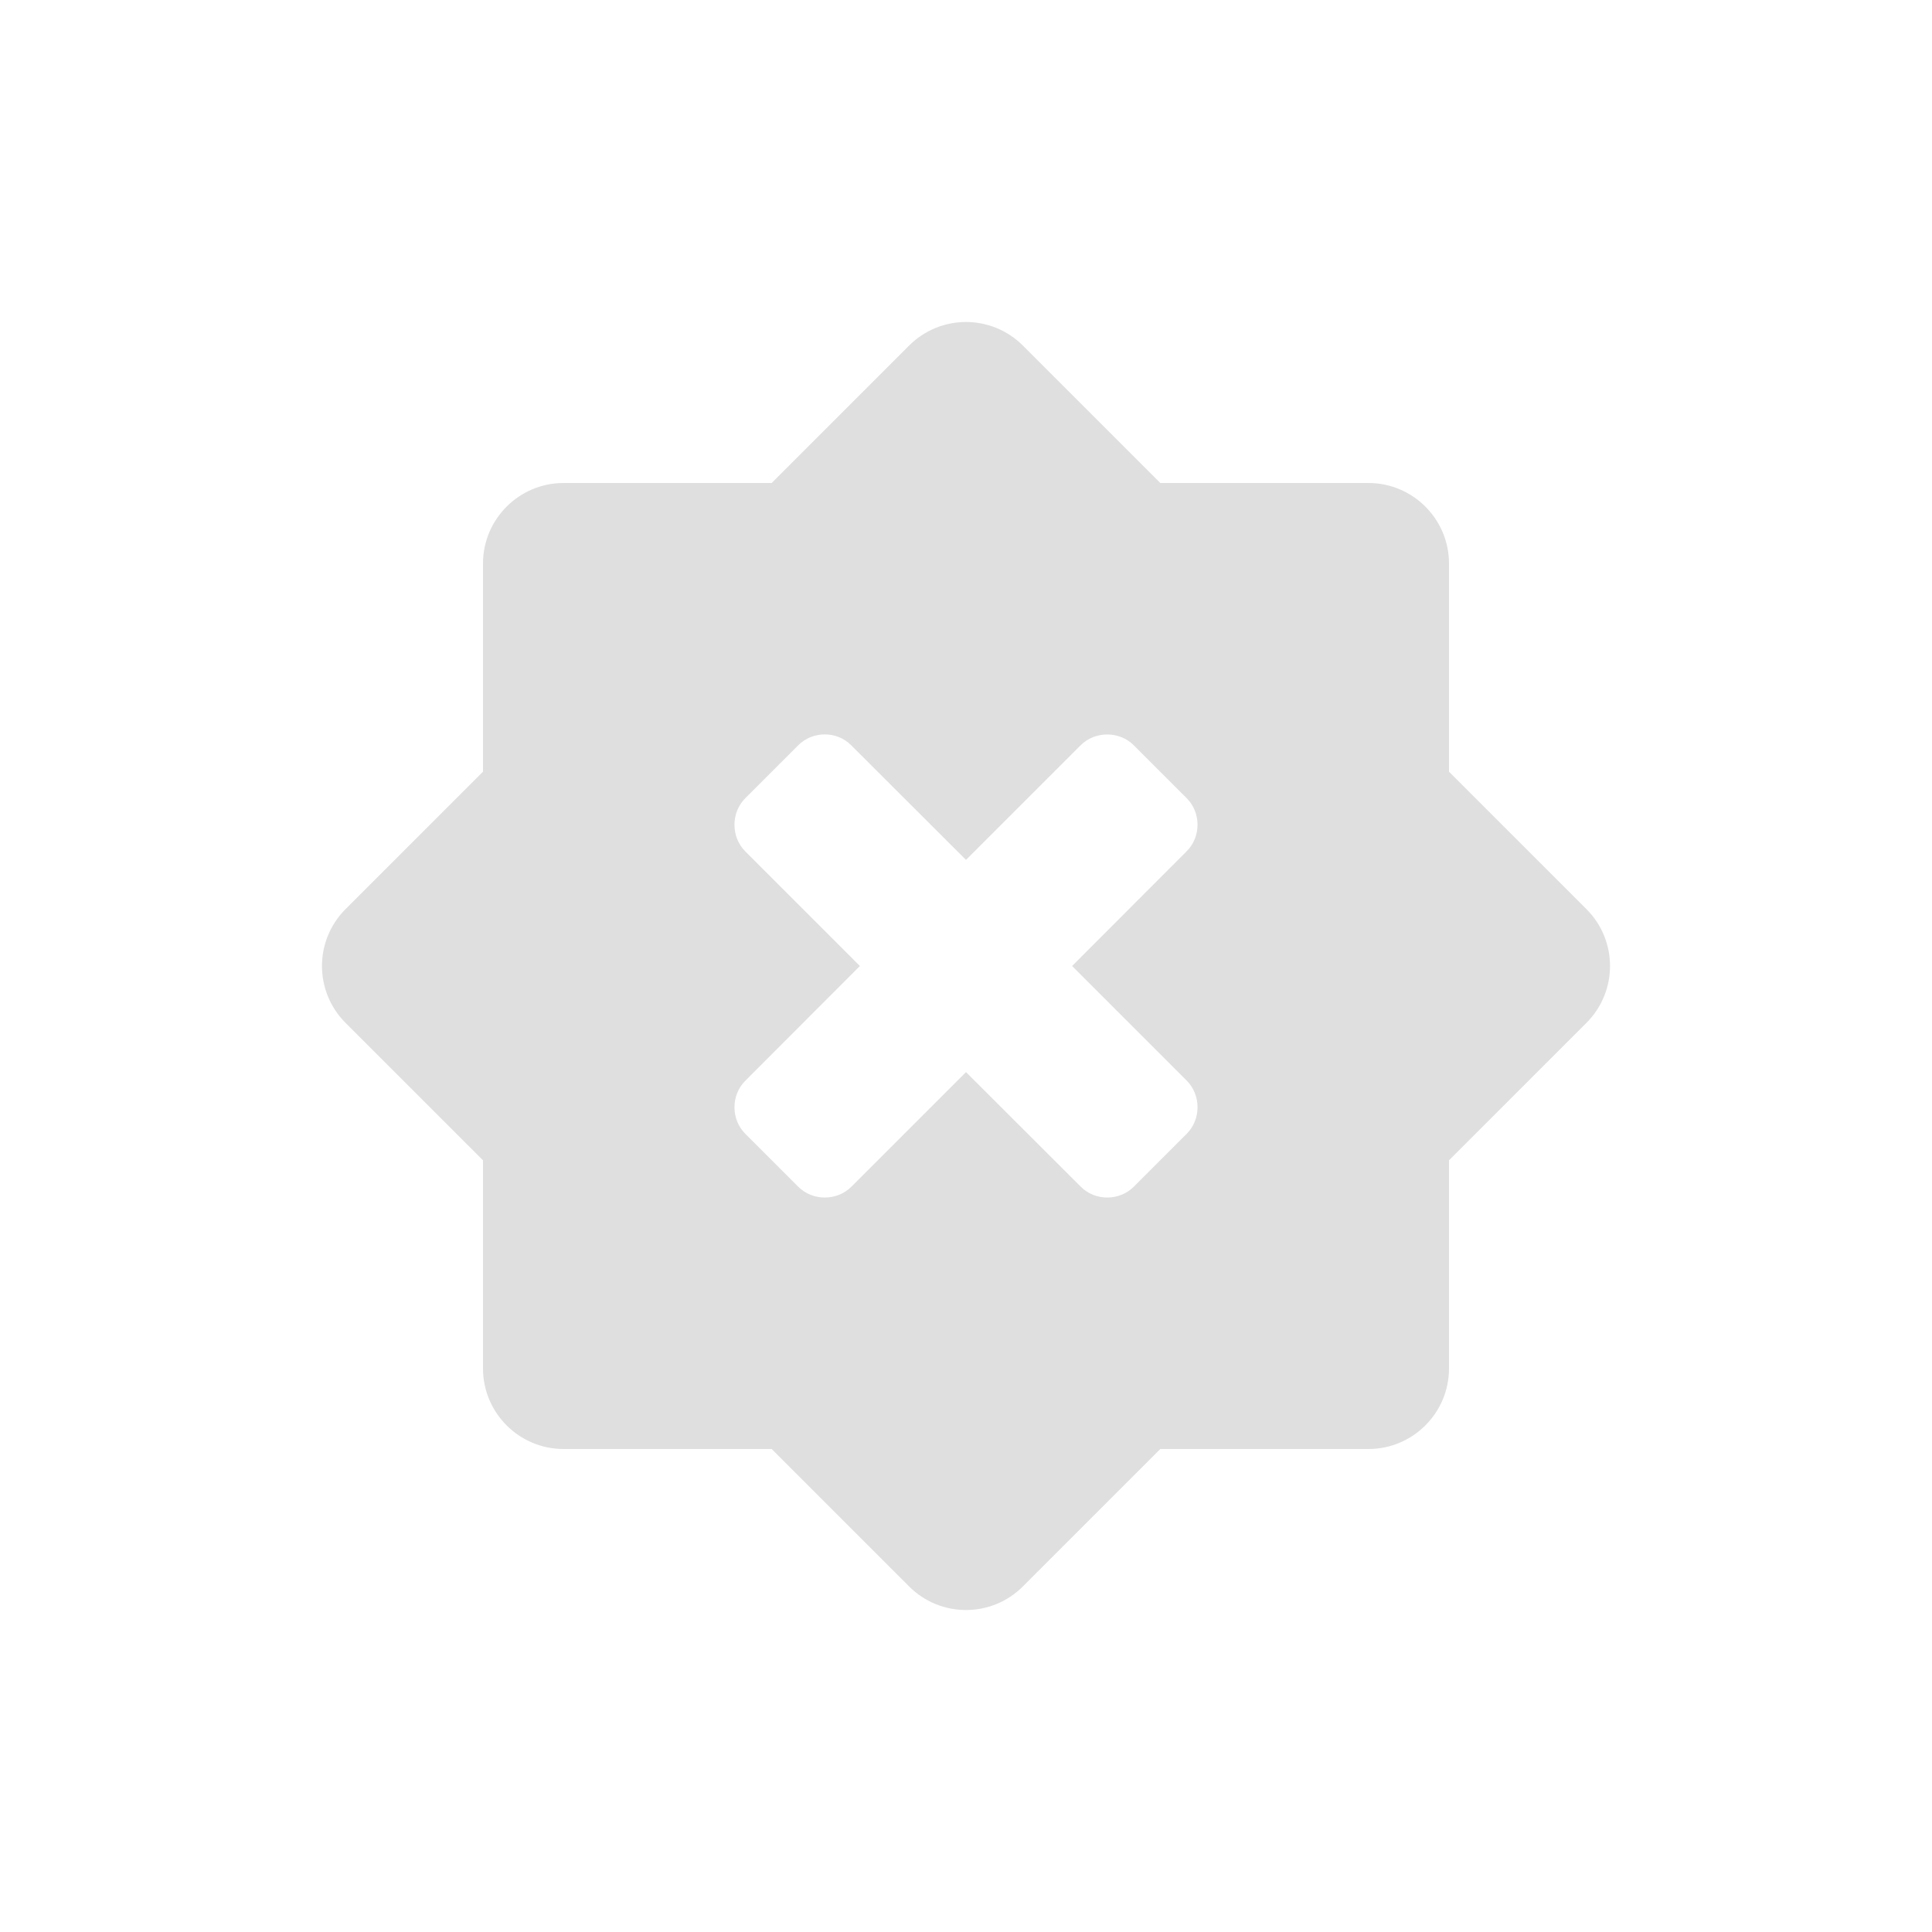
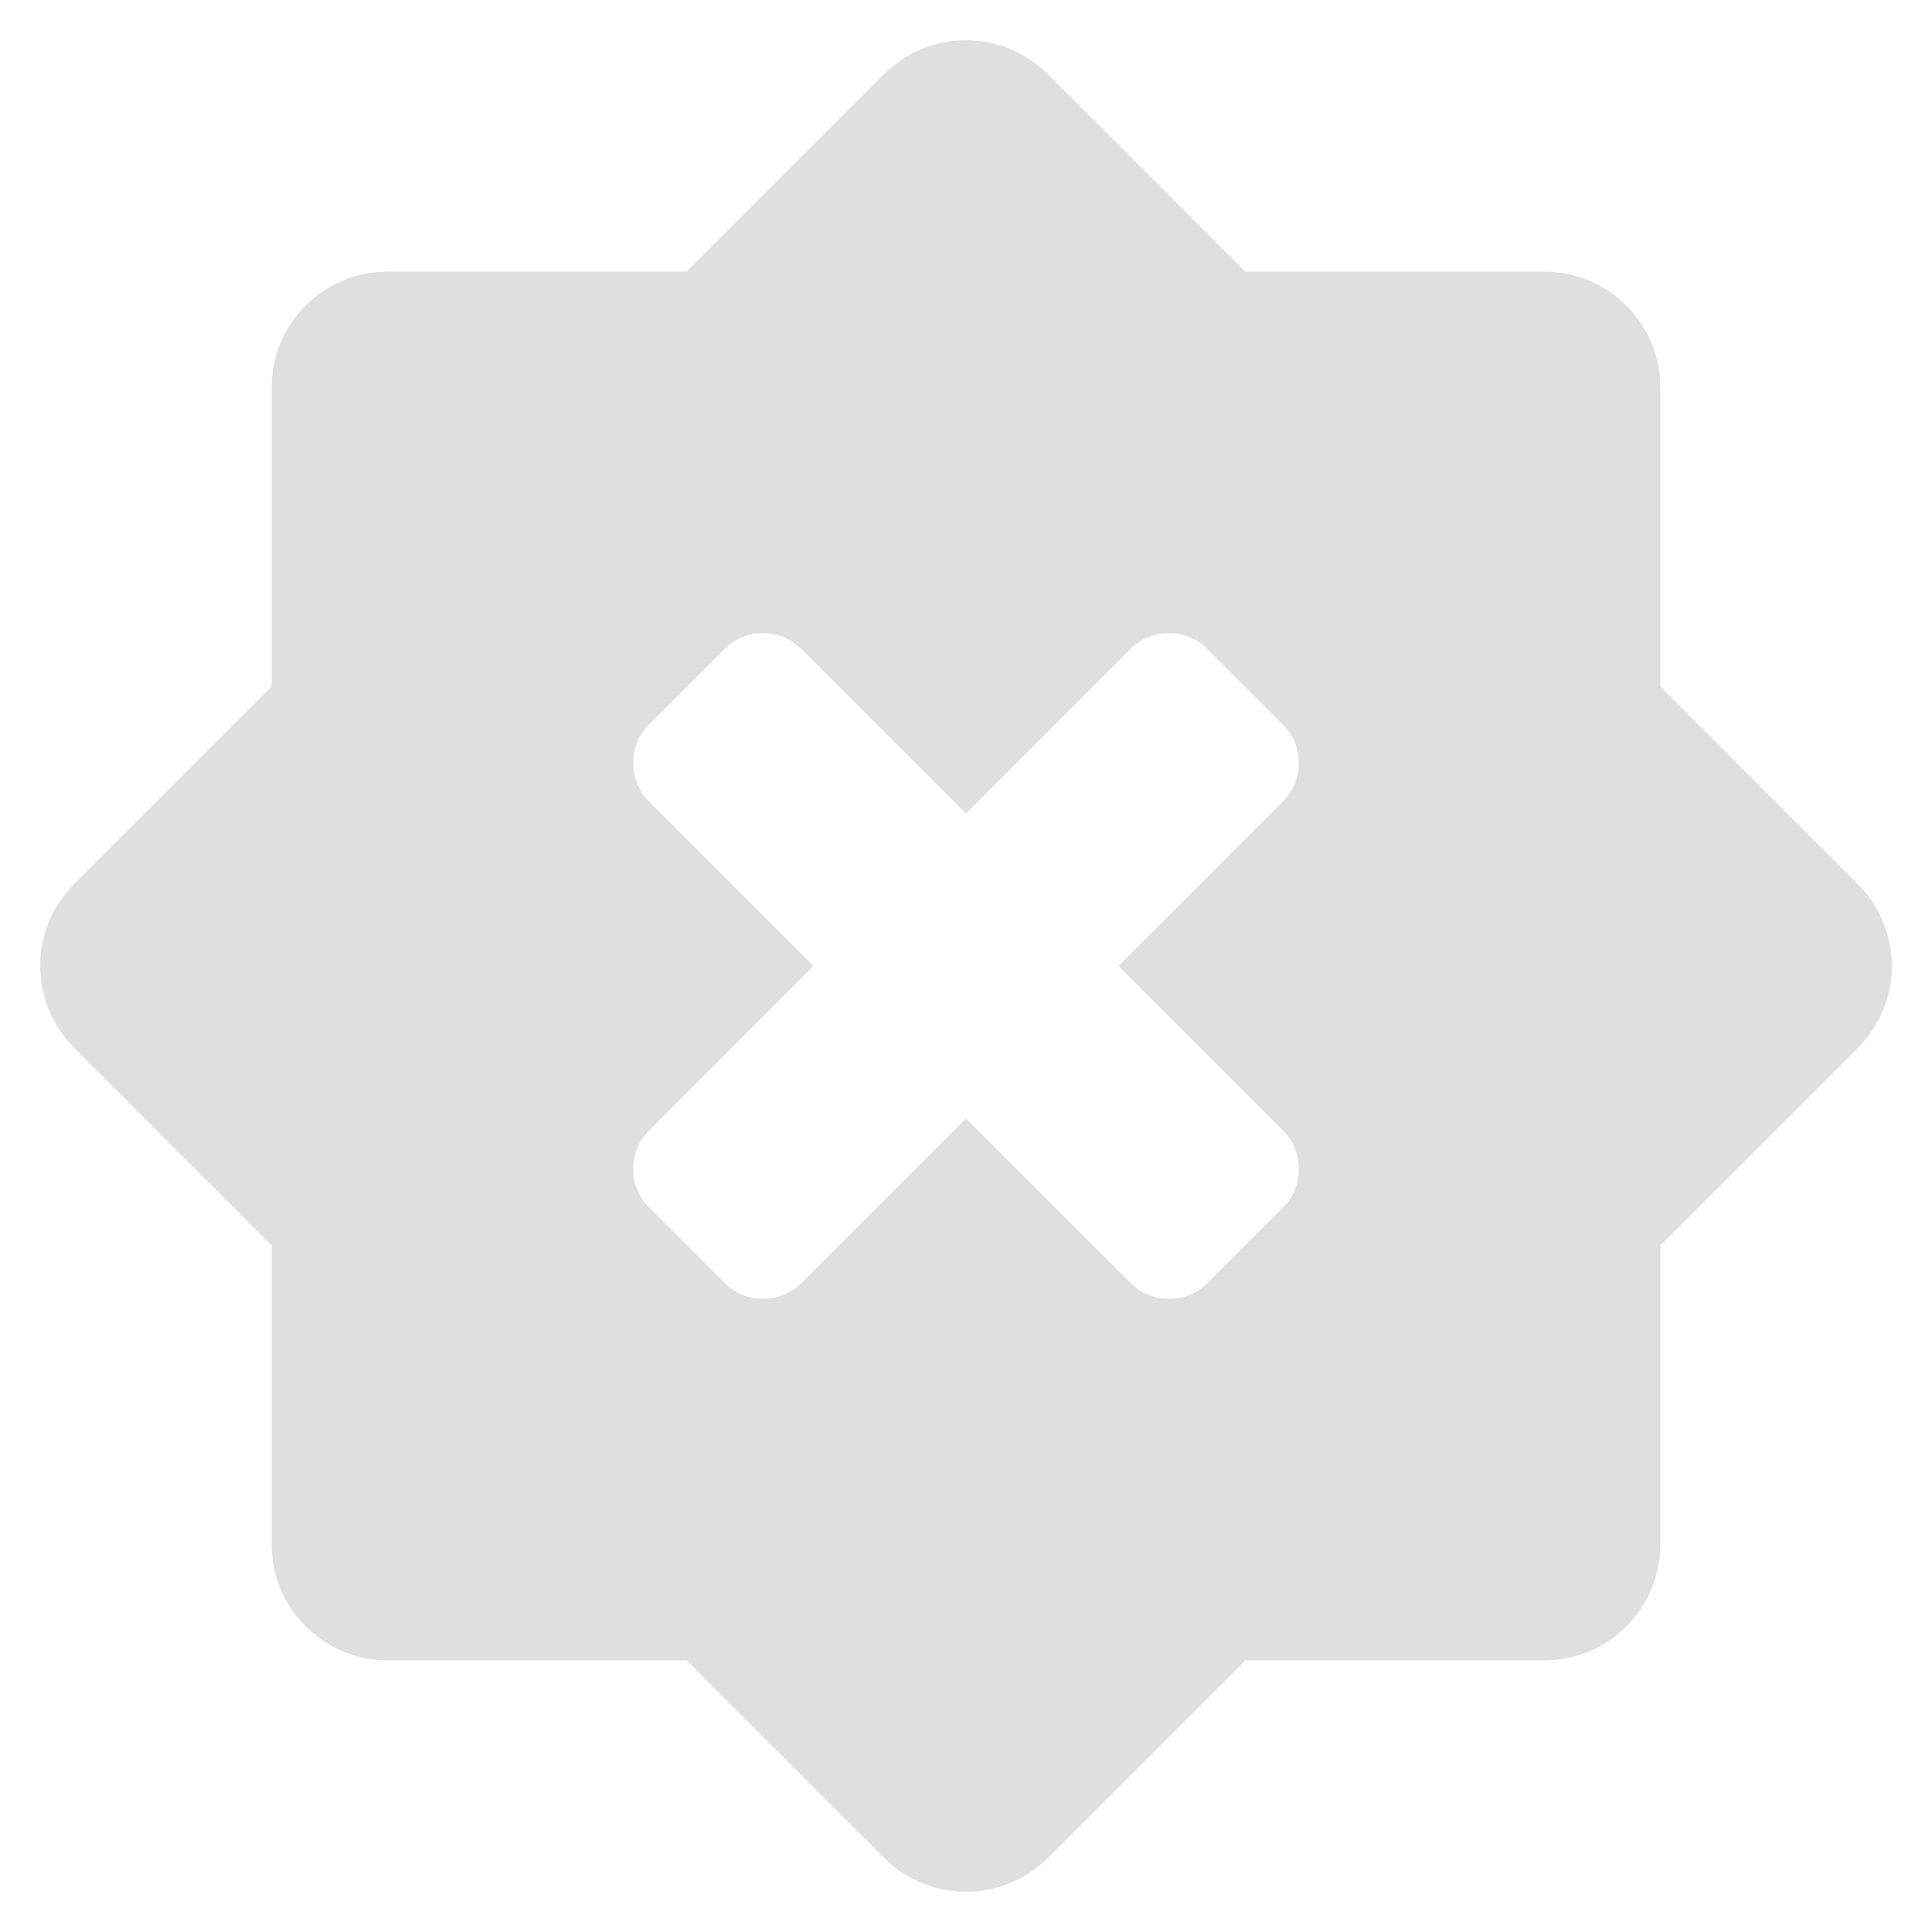
<svg xmlns="http://www.w3.org/2000/svg" width="24" height="24" version="1.1" id="svg9">
  <defs id="defs3">
    <style id="current-color-scheme" type="text/css">
   .ColorScheme-Text { color:#dfdfdf; } .ColorScheme-Highlight { color:#4285f4; } .ColorScheme-NeutralText { color:#ff9800; } .ColorScheme-PositiveText { color:#4caf50; } .ColorScheme-NegativeText { color:#f44336; }
  </style>
  </defs>
-   <g id="g240" transform="translate(4,4)" style="fill:#dfdfdf;fill-opacity:1">
+   <g id="g240" transform="matrix(1.4375,0,0,1.4375,0.5000001,0.5)" style="fill:#dfdfdf;fill-opacity:1">
    <path id="path2" style="fill:#dfdfdf;fill-opacity:1" d="M 8,0 C 7.744,0 7.488,0.098 7.293,0.293 L 5.586,2 H 3 C 2.449,2 2,2.449 2,3 V 5.586 L 0.293,7.293 c -0.391,0.391 -0.391,1.023 0,1.414 L 2,10.414 V 13 c 0,0.551 0.449,1 1,1 h 2.586 l 1.707,1.707 C 7.488,15.902 7.742,16 8,16 8.258,16 8.512,15.902 8.707,15.707 L 10.414,14 H 13 c 0.551,0 1,-0.449 1,-1 v -2.586 l 1.707,-1.707 c 0.391,-0.391 0.391,-1.023 0,-1.414 L 14,5.586 V 3 C 14,2.449 13.551,2 13,2 H 10.414 L 8.707,0.293 C 8.512,0.098 8.256,0 8,0 Z M 6.246,5.123 c 0.12,0 0.239,0.045 0.328,0.135 L 8,6.682 9.424,5.258 c 0.179,-0.179 0.481,-0.179 0.66,0 l 0.658,0.658 c 0.179,0.179 0.179,0.479 0,0.658 L 9.318,8 10.742,9.424 c 0.179,0.18 0.179,0.481 0,0.66 l -0.658,0.658 c -0.179,0.179 -0.479,0.179 -0.658,0 L 8,9.318 6.576,10.742 c -0.179,0.179 -0.481,0.179 -0.66,0 L 5.258,10.084 c -0.179,-0.179 -0.179,-0.479 0,-0.658 L 6.682,8 5.258,6.576 c -0.179,-0.179 -0.179,-0.481 0,-0.66 L 5.916,5.258 c 0.09,-0.09 0.21,-0.135 0.33,-0.135 z" />
  </g>
</svg>
